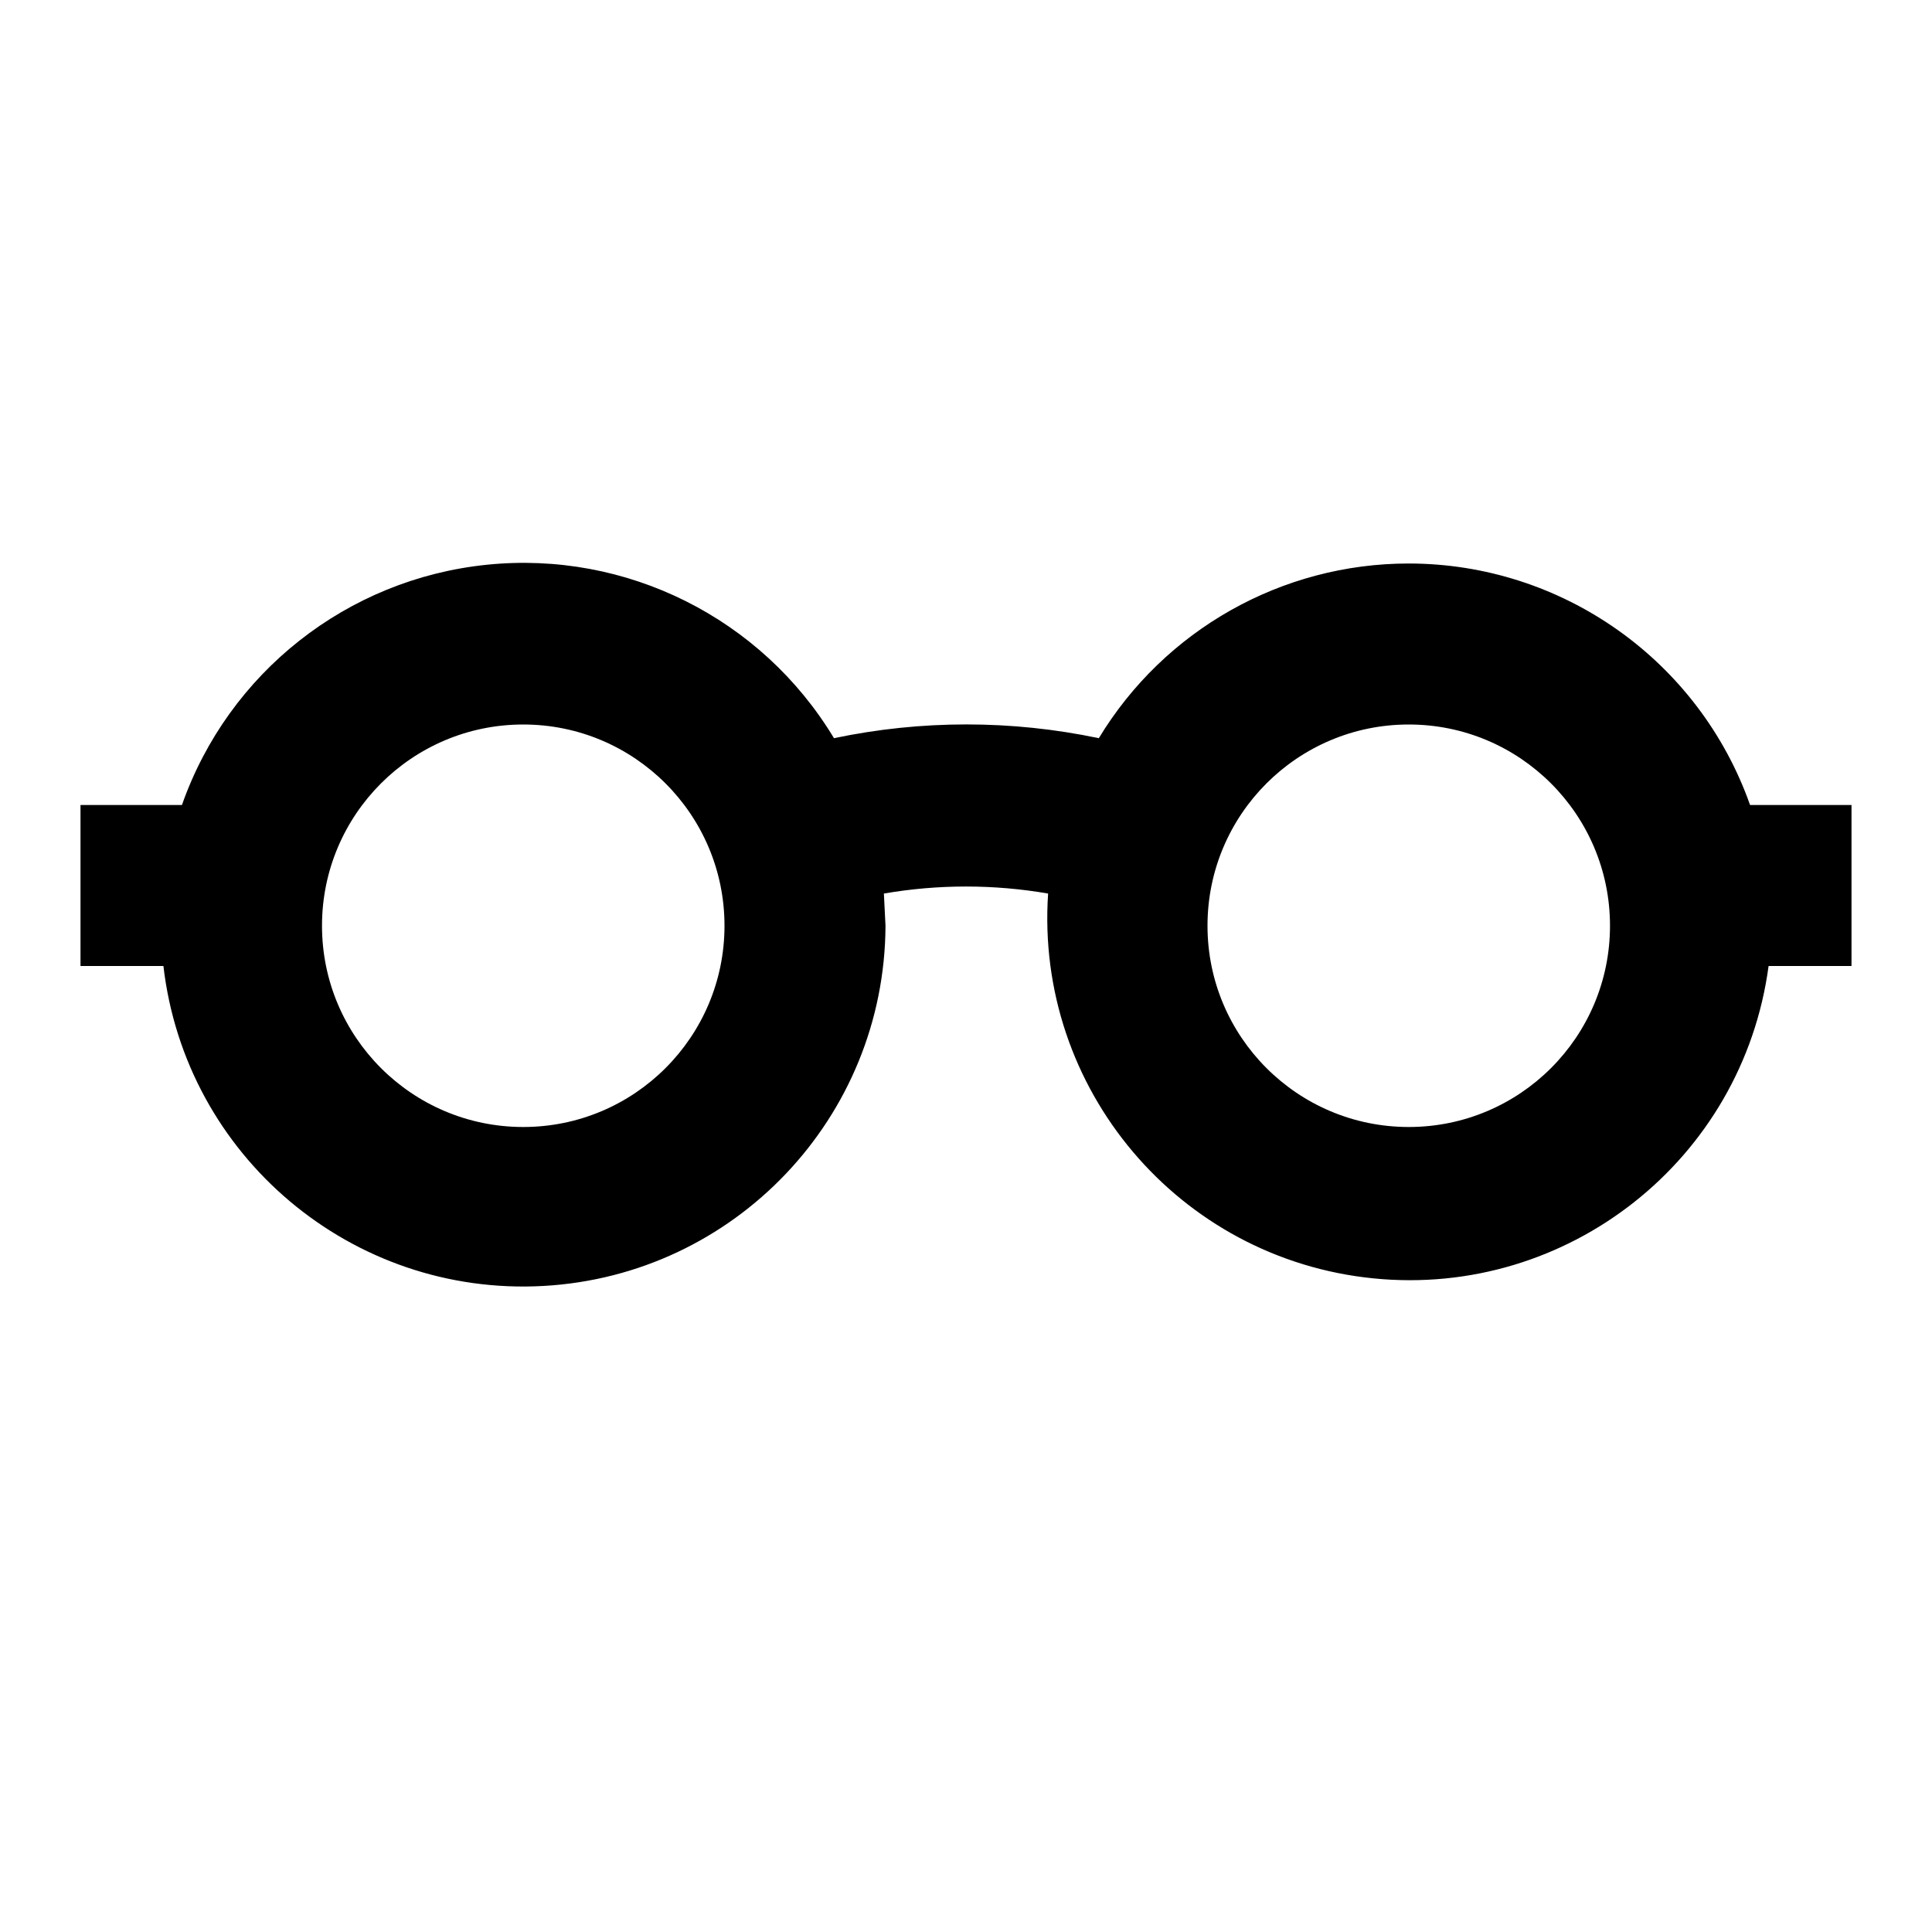
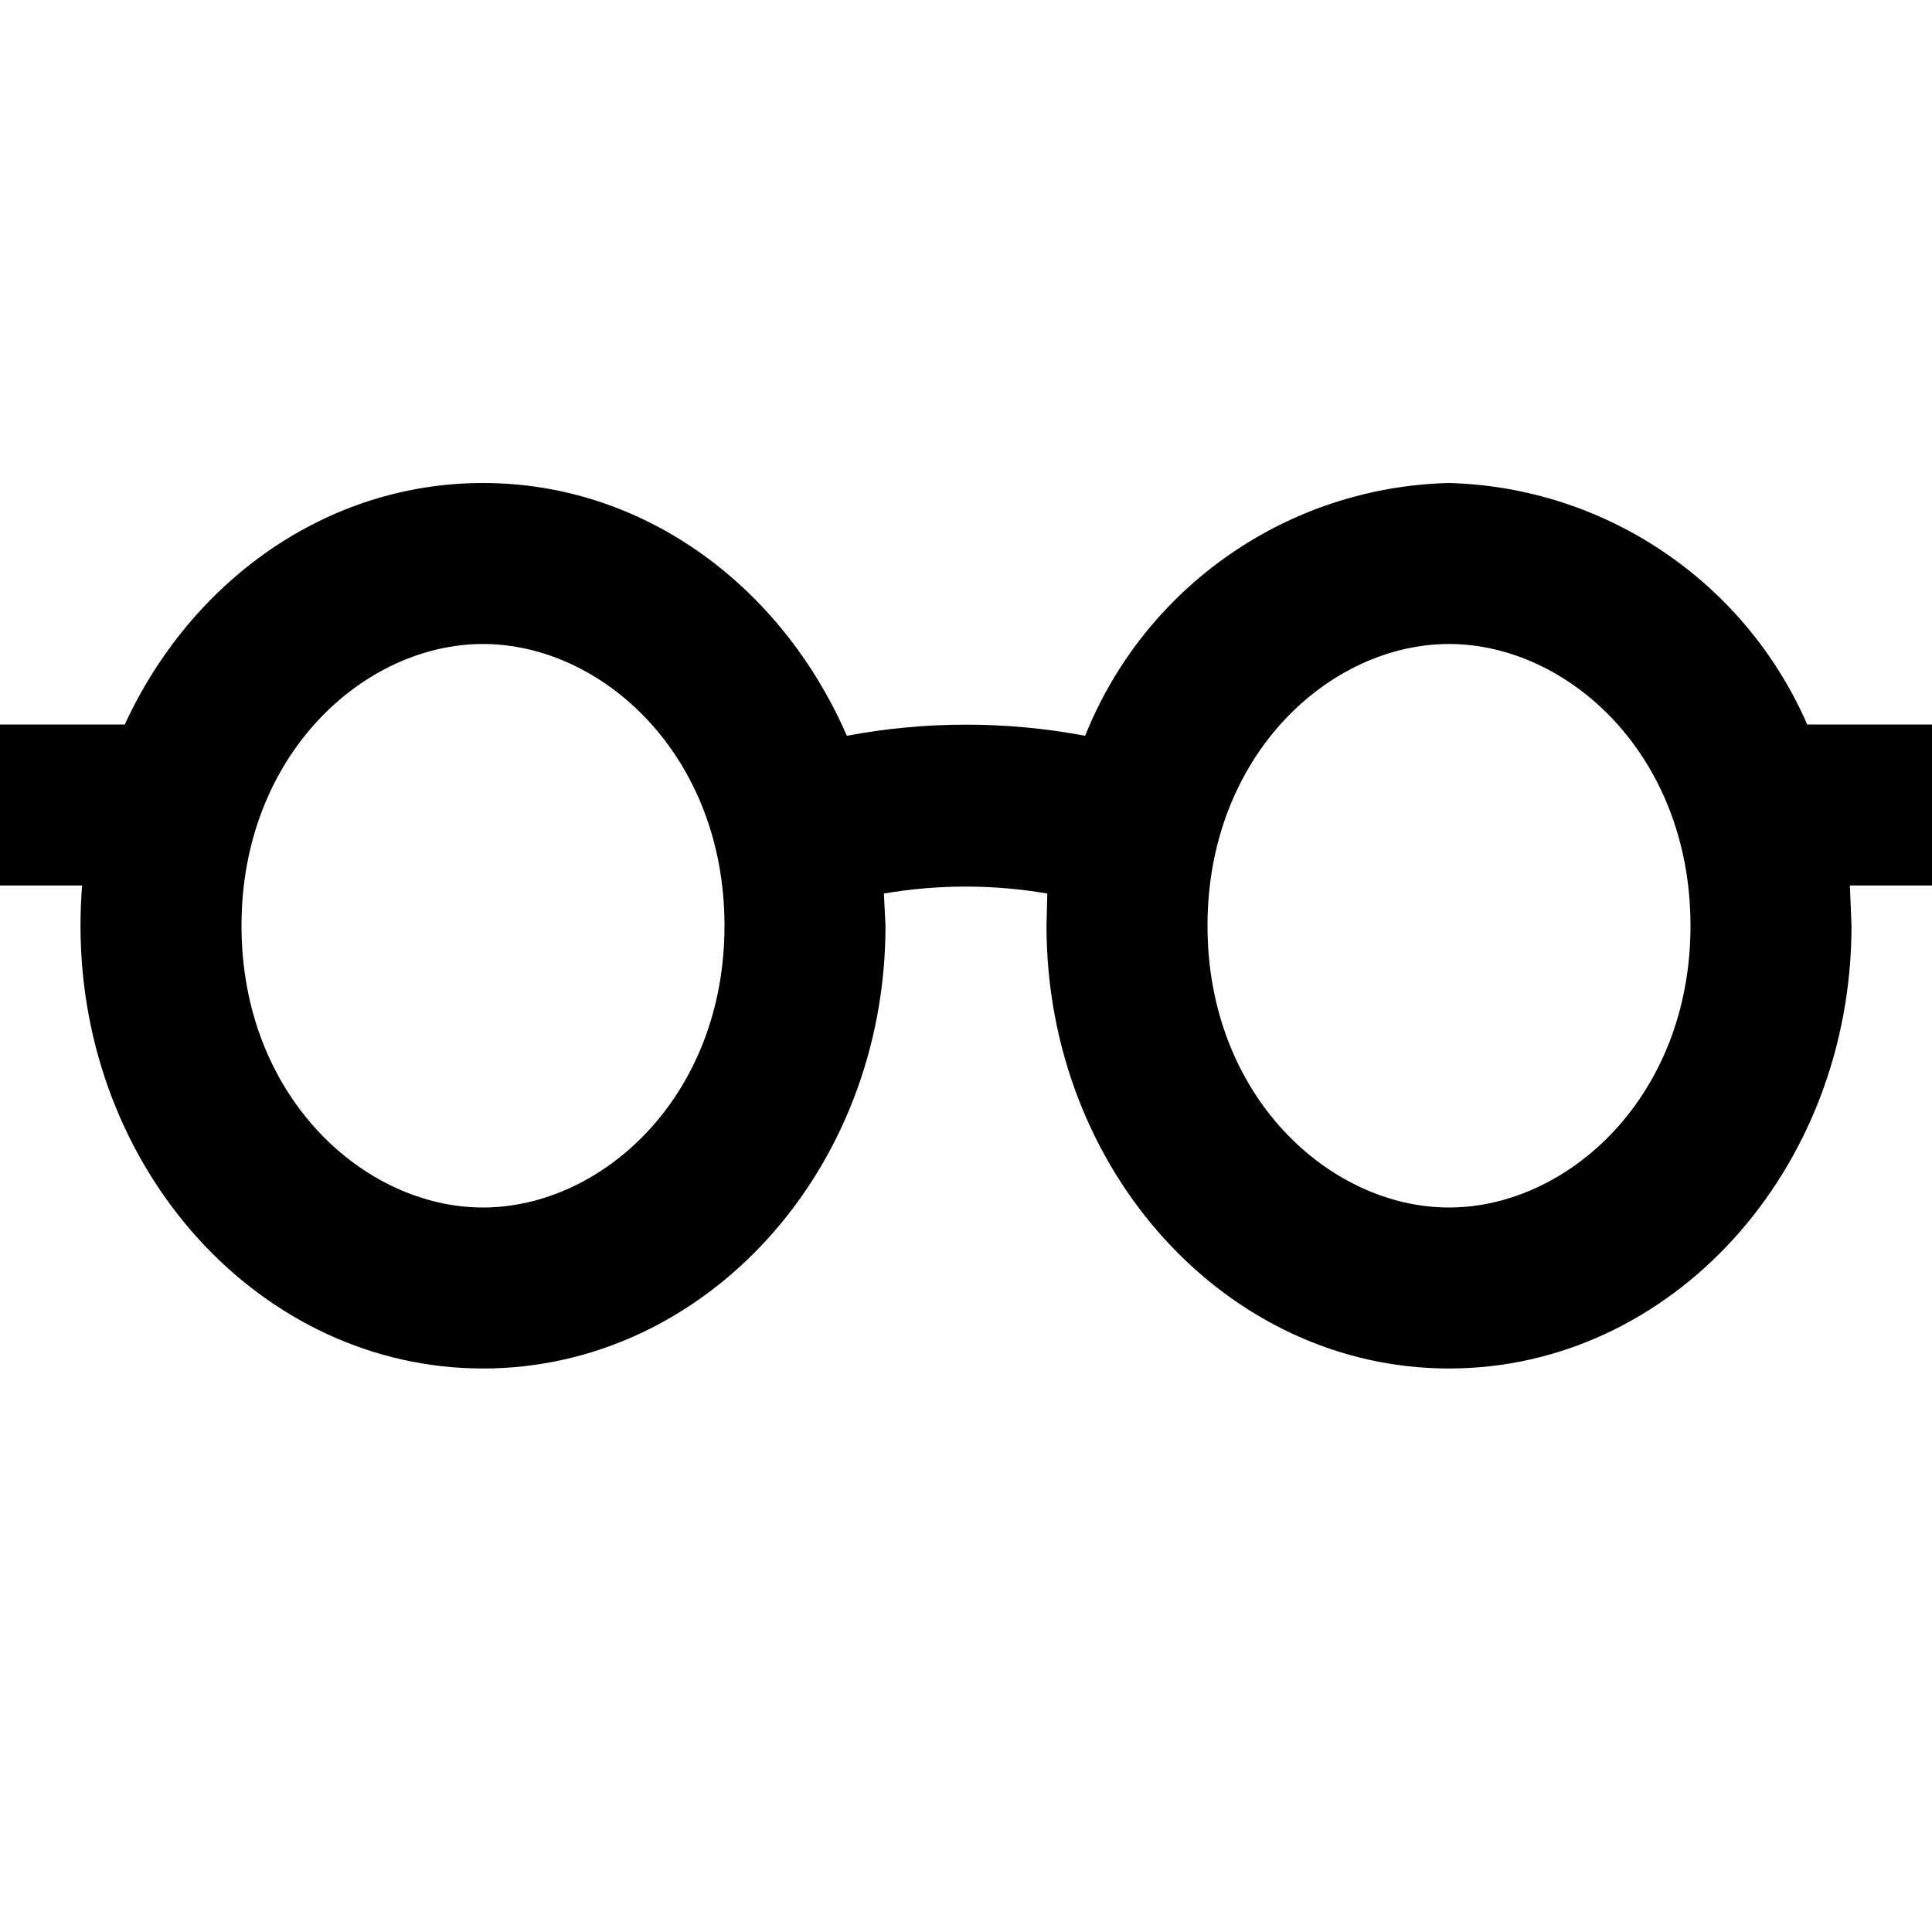
<svg xmlns="http://www.w3.org/2000/svg" viewBox="0 0 24 24">
-   <path fill="currentColor" d="M17.5 7a4.5 4.5 0 0 1 4.24 3H23v2h-1.03a4.5 4.5 0 0 1-8.95-.9 6 6 0 0 0-2.04 0l.02.4a4.5 4.5 0 0 1-8.97.5H1v-2h1.26a4.5 4.5 0 0 1 8.1-.83 8 8 0 0 1 3.29 0A4.5 4.5 0 0 1 17.5 7m-11 2a2.5 2.5 0 1 0 0 5 2.5 2.5 0 0 0 0-5m11 0a2.5 2.5 0 1 0 0 5 2.5 2.5 0 0 0 0-5" />
+   <path fill="currentColor" d="M18 6a5 5 0 0 1 4.45 3H24v2h-1.02l.02.5c0 3.04-2.24 5.5-5 5.5s-5-2.46-5-5.5l.01-.4a6 6 0 0 0-2.03 0l.02.4c0 3.04-2.24 5.5-5 5.5s-5-2.46-5-5.5q0-.26.02-.5H0V9h1.55C2.37 7.22 4.05 6 6 6c2 0 3.71 1.28 4.52 3.14a8 8 0 0 1 2.96 0A5 5 0 0 1 18 6M6 8c-1.48 0-3 1.38-3 3.5S4.52 15 6 15s3-1.38 3-3.5S7.48 8 6 8m12 0c-1.48 0-3 1.38-3 3.5s1.52 3.5 3 3.5 3-1.38 3-3.5S19.48 8 18 8" />
</svg>
